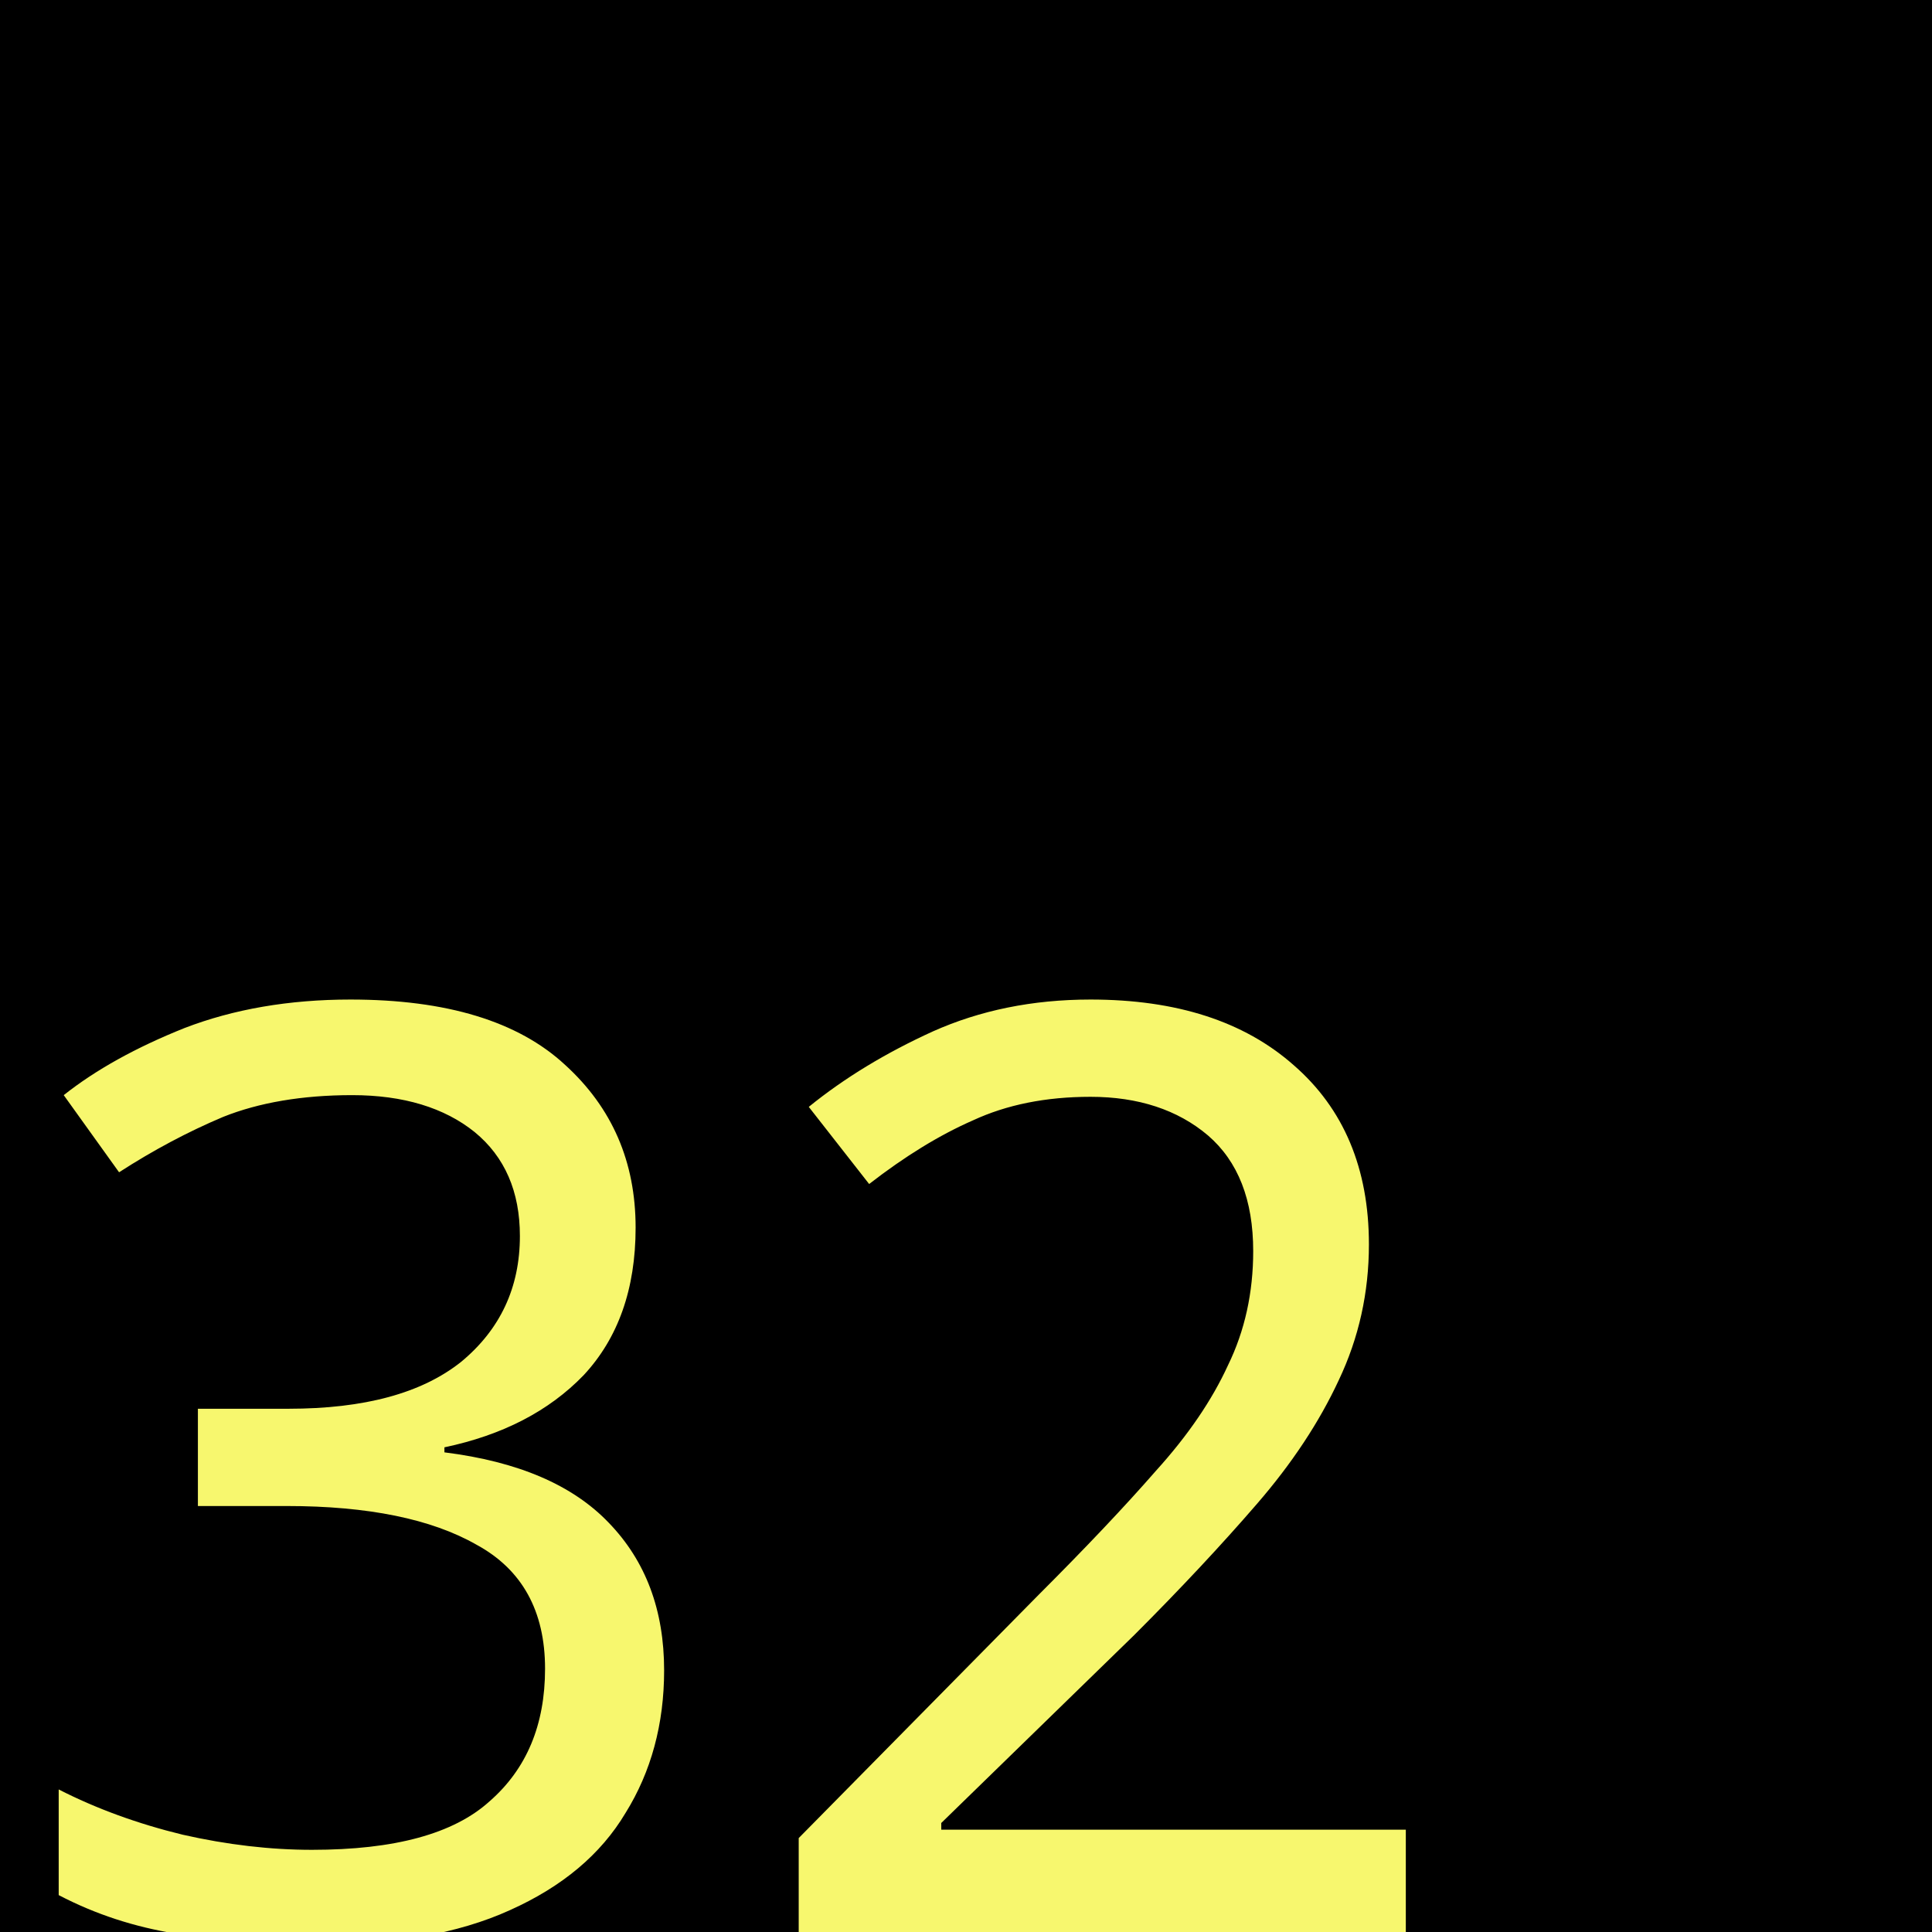
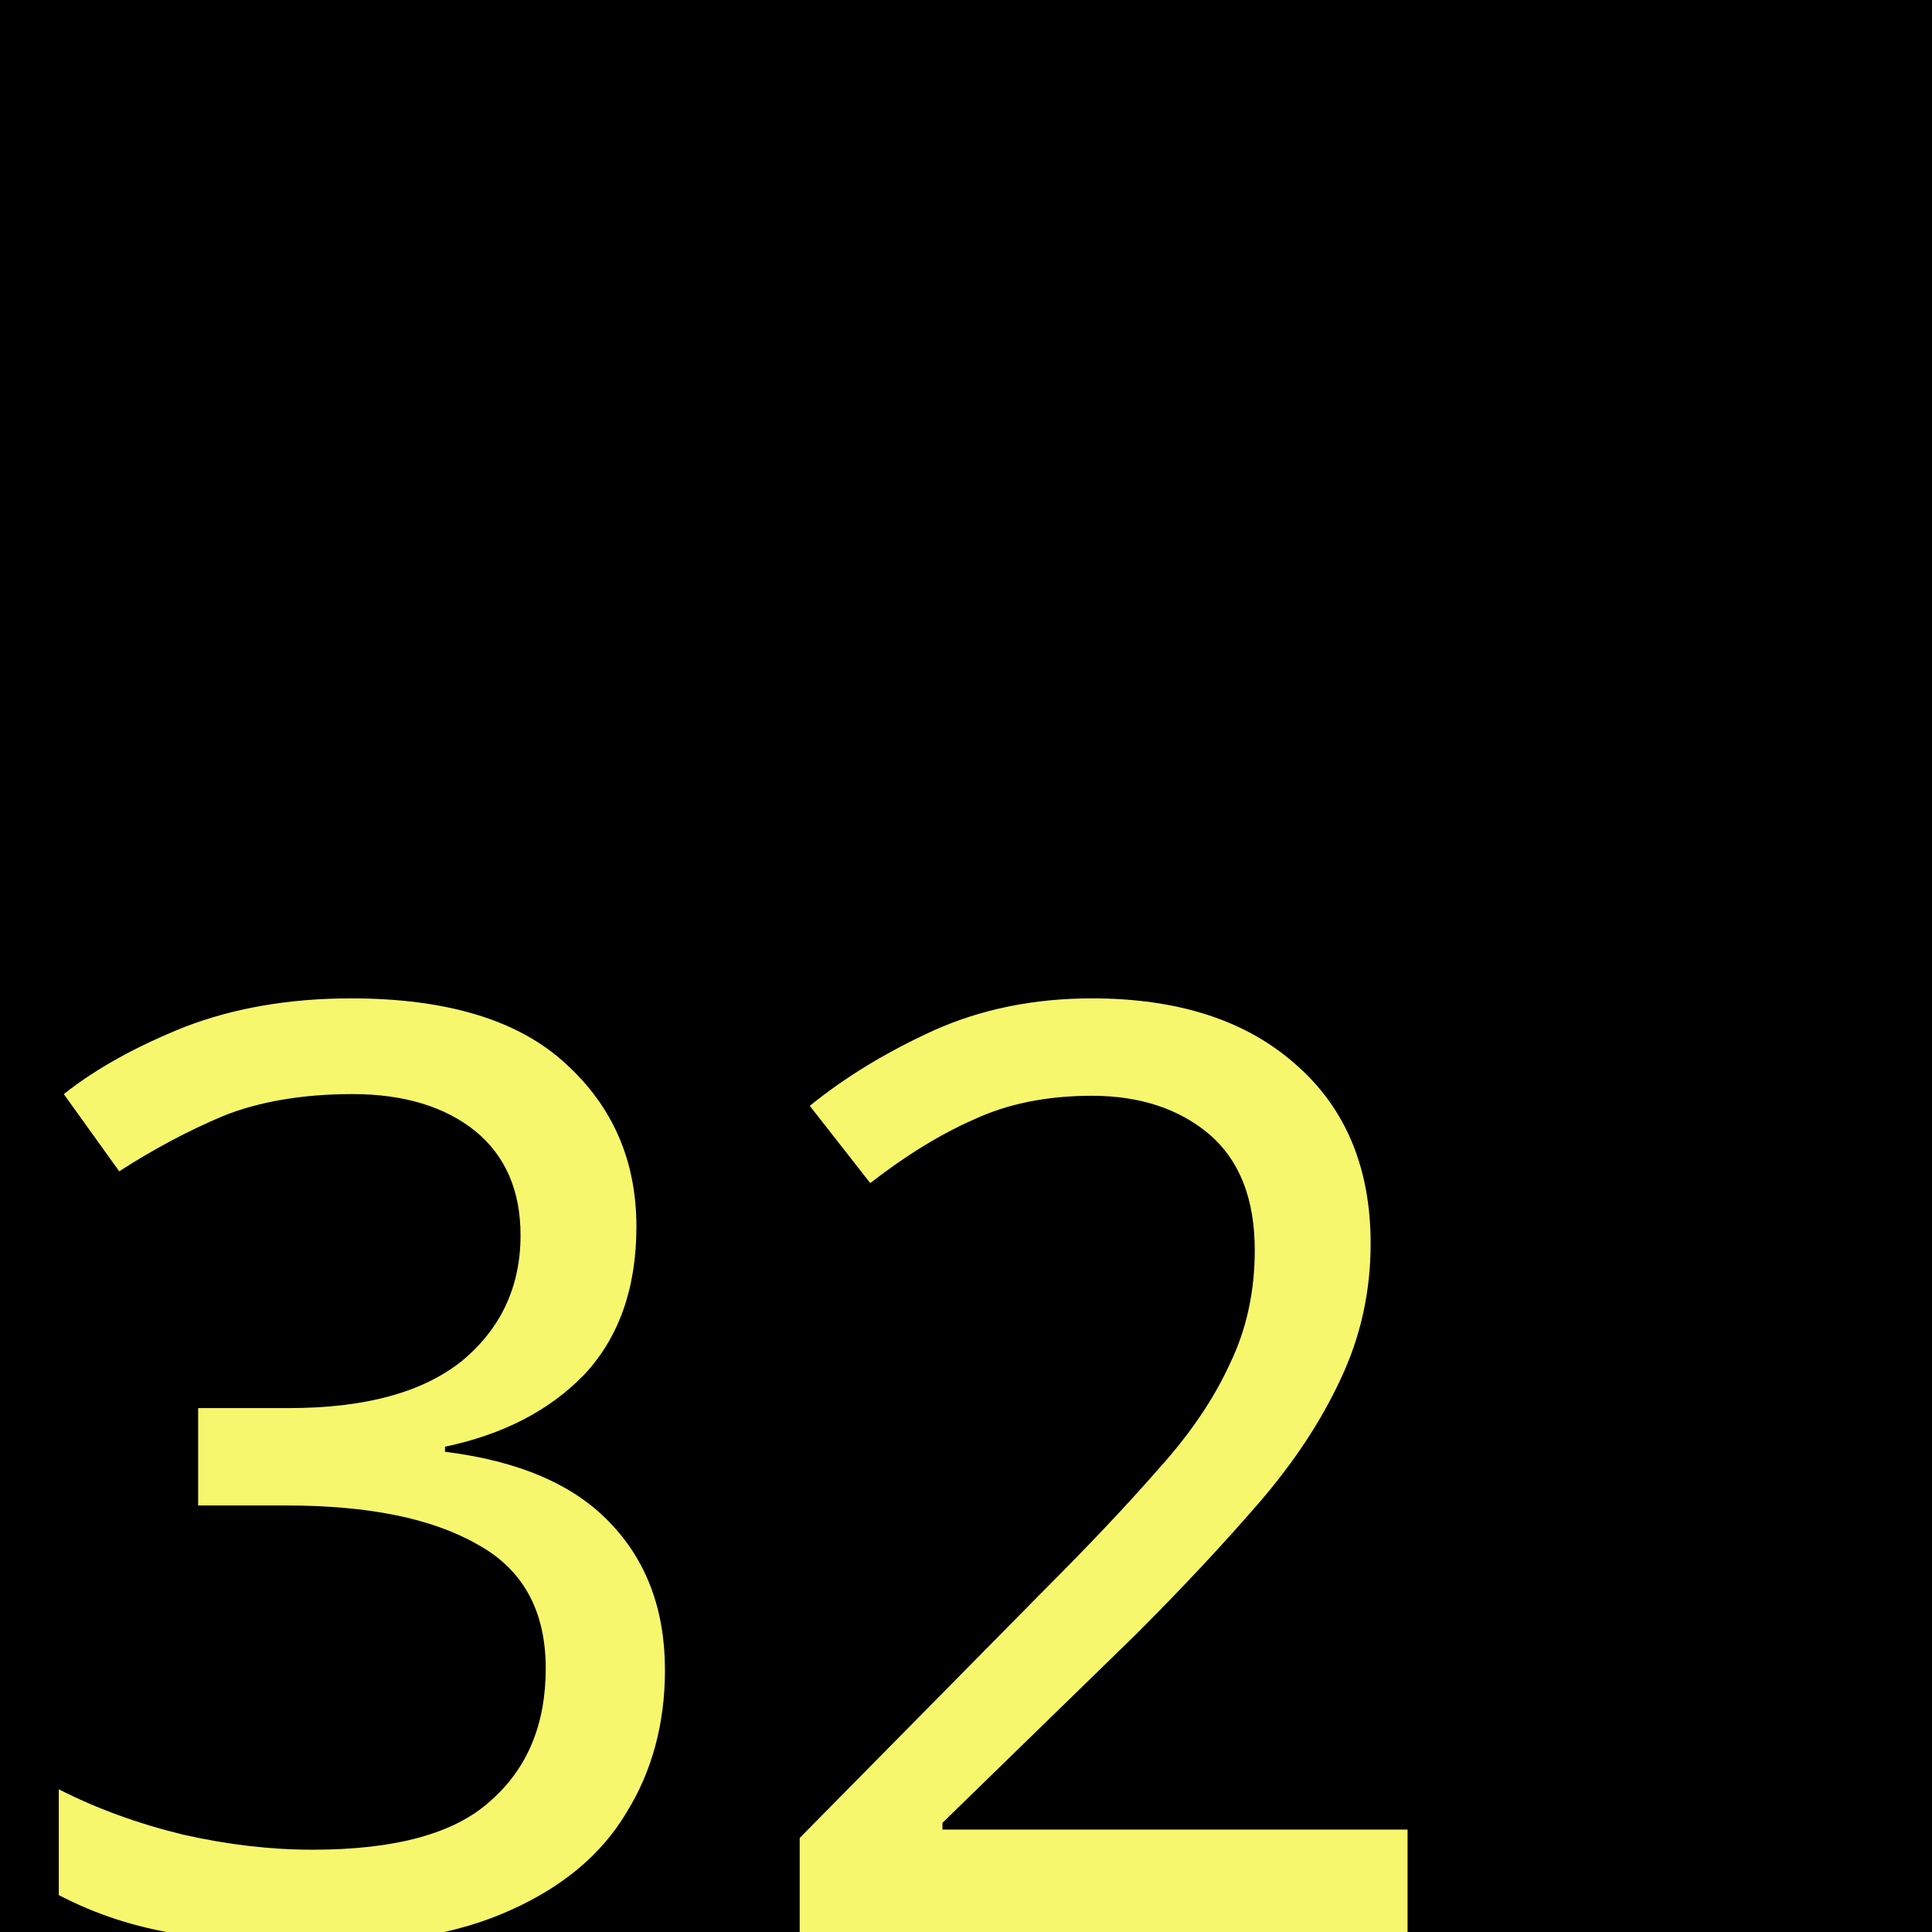
- <svg xmlns="http://www.w3.org/2000/svg" width="32" height="32">
+ <svg xmlns="http://www.w3.org/2000/svg" width="32" height="32" viewBox="0 0 32 32">
  <rect fill="black" width="32" height="32" />
-   <text fill="hsl(60, 90%, 70%)" transform="translate(0, 32) scale(1.777778)" style="font-family: sans-serif;">32</text>
+   <text fill="hsl(60, 90%, 70%)" transform="translate(0, 32) scale(1.78)" style="font-family: sans-serif;">32</text>
</svg>
